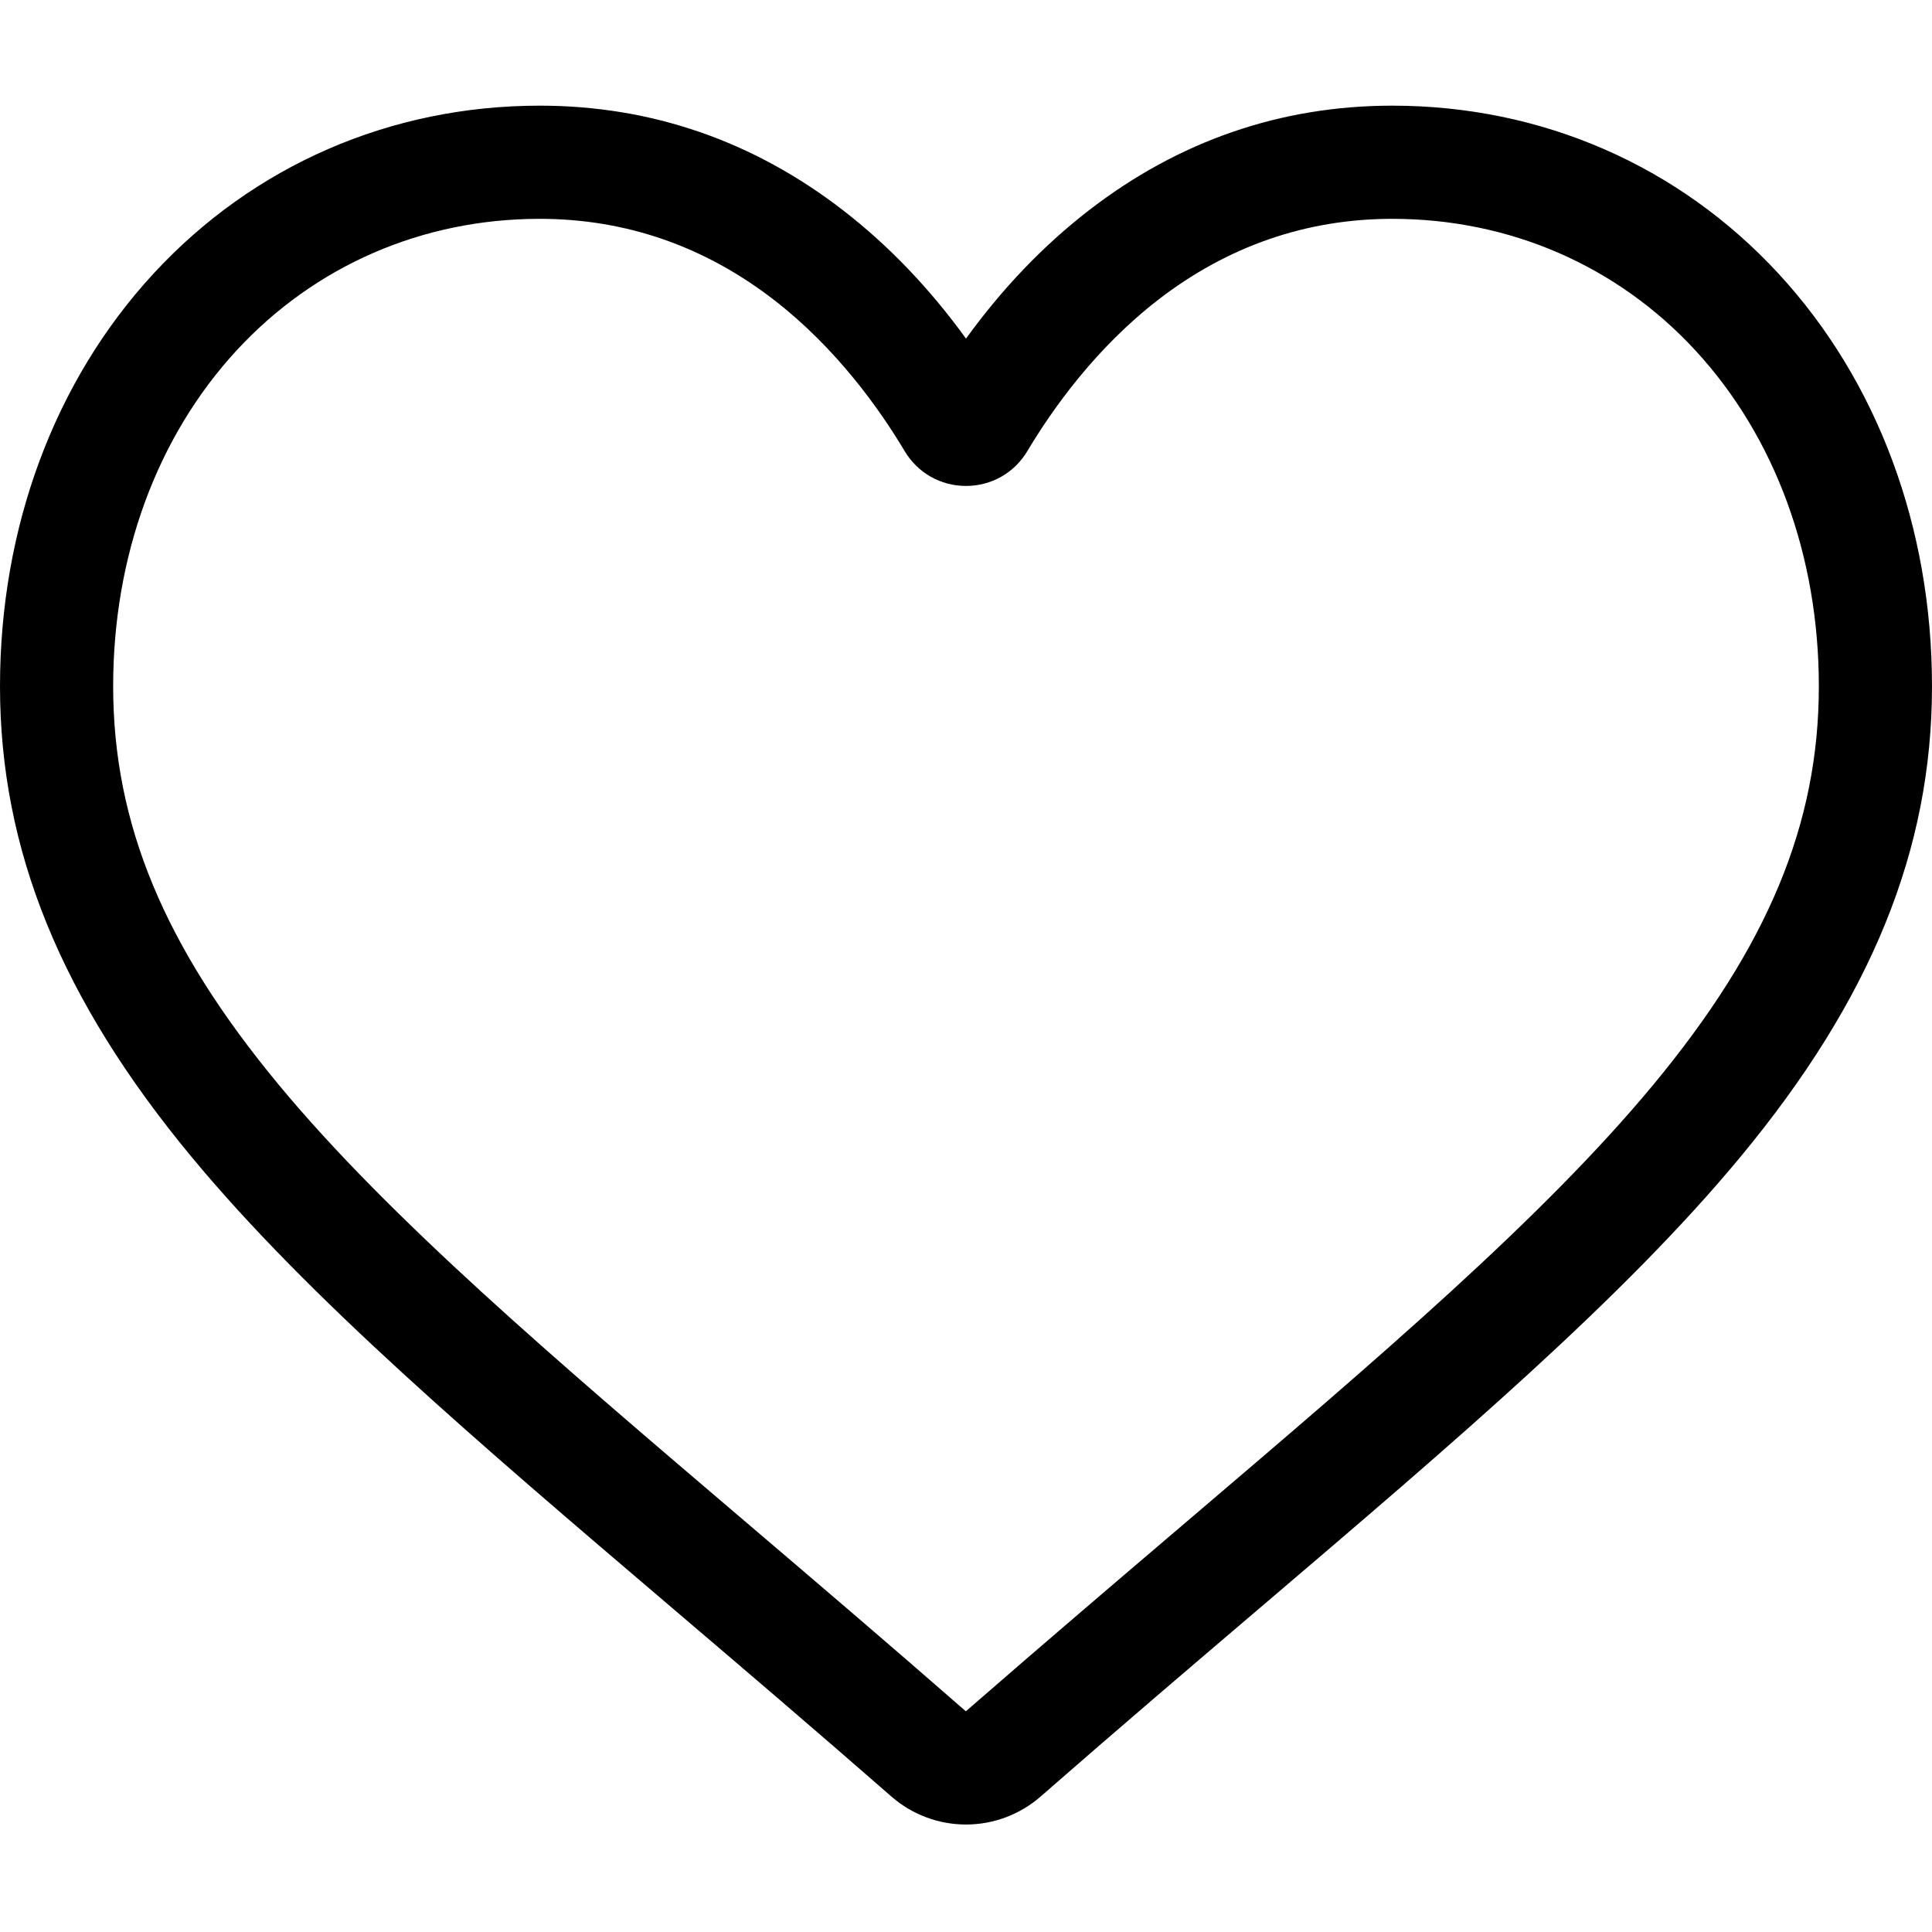
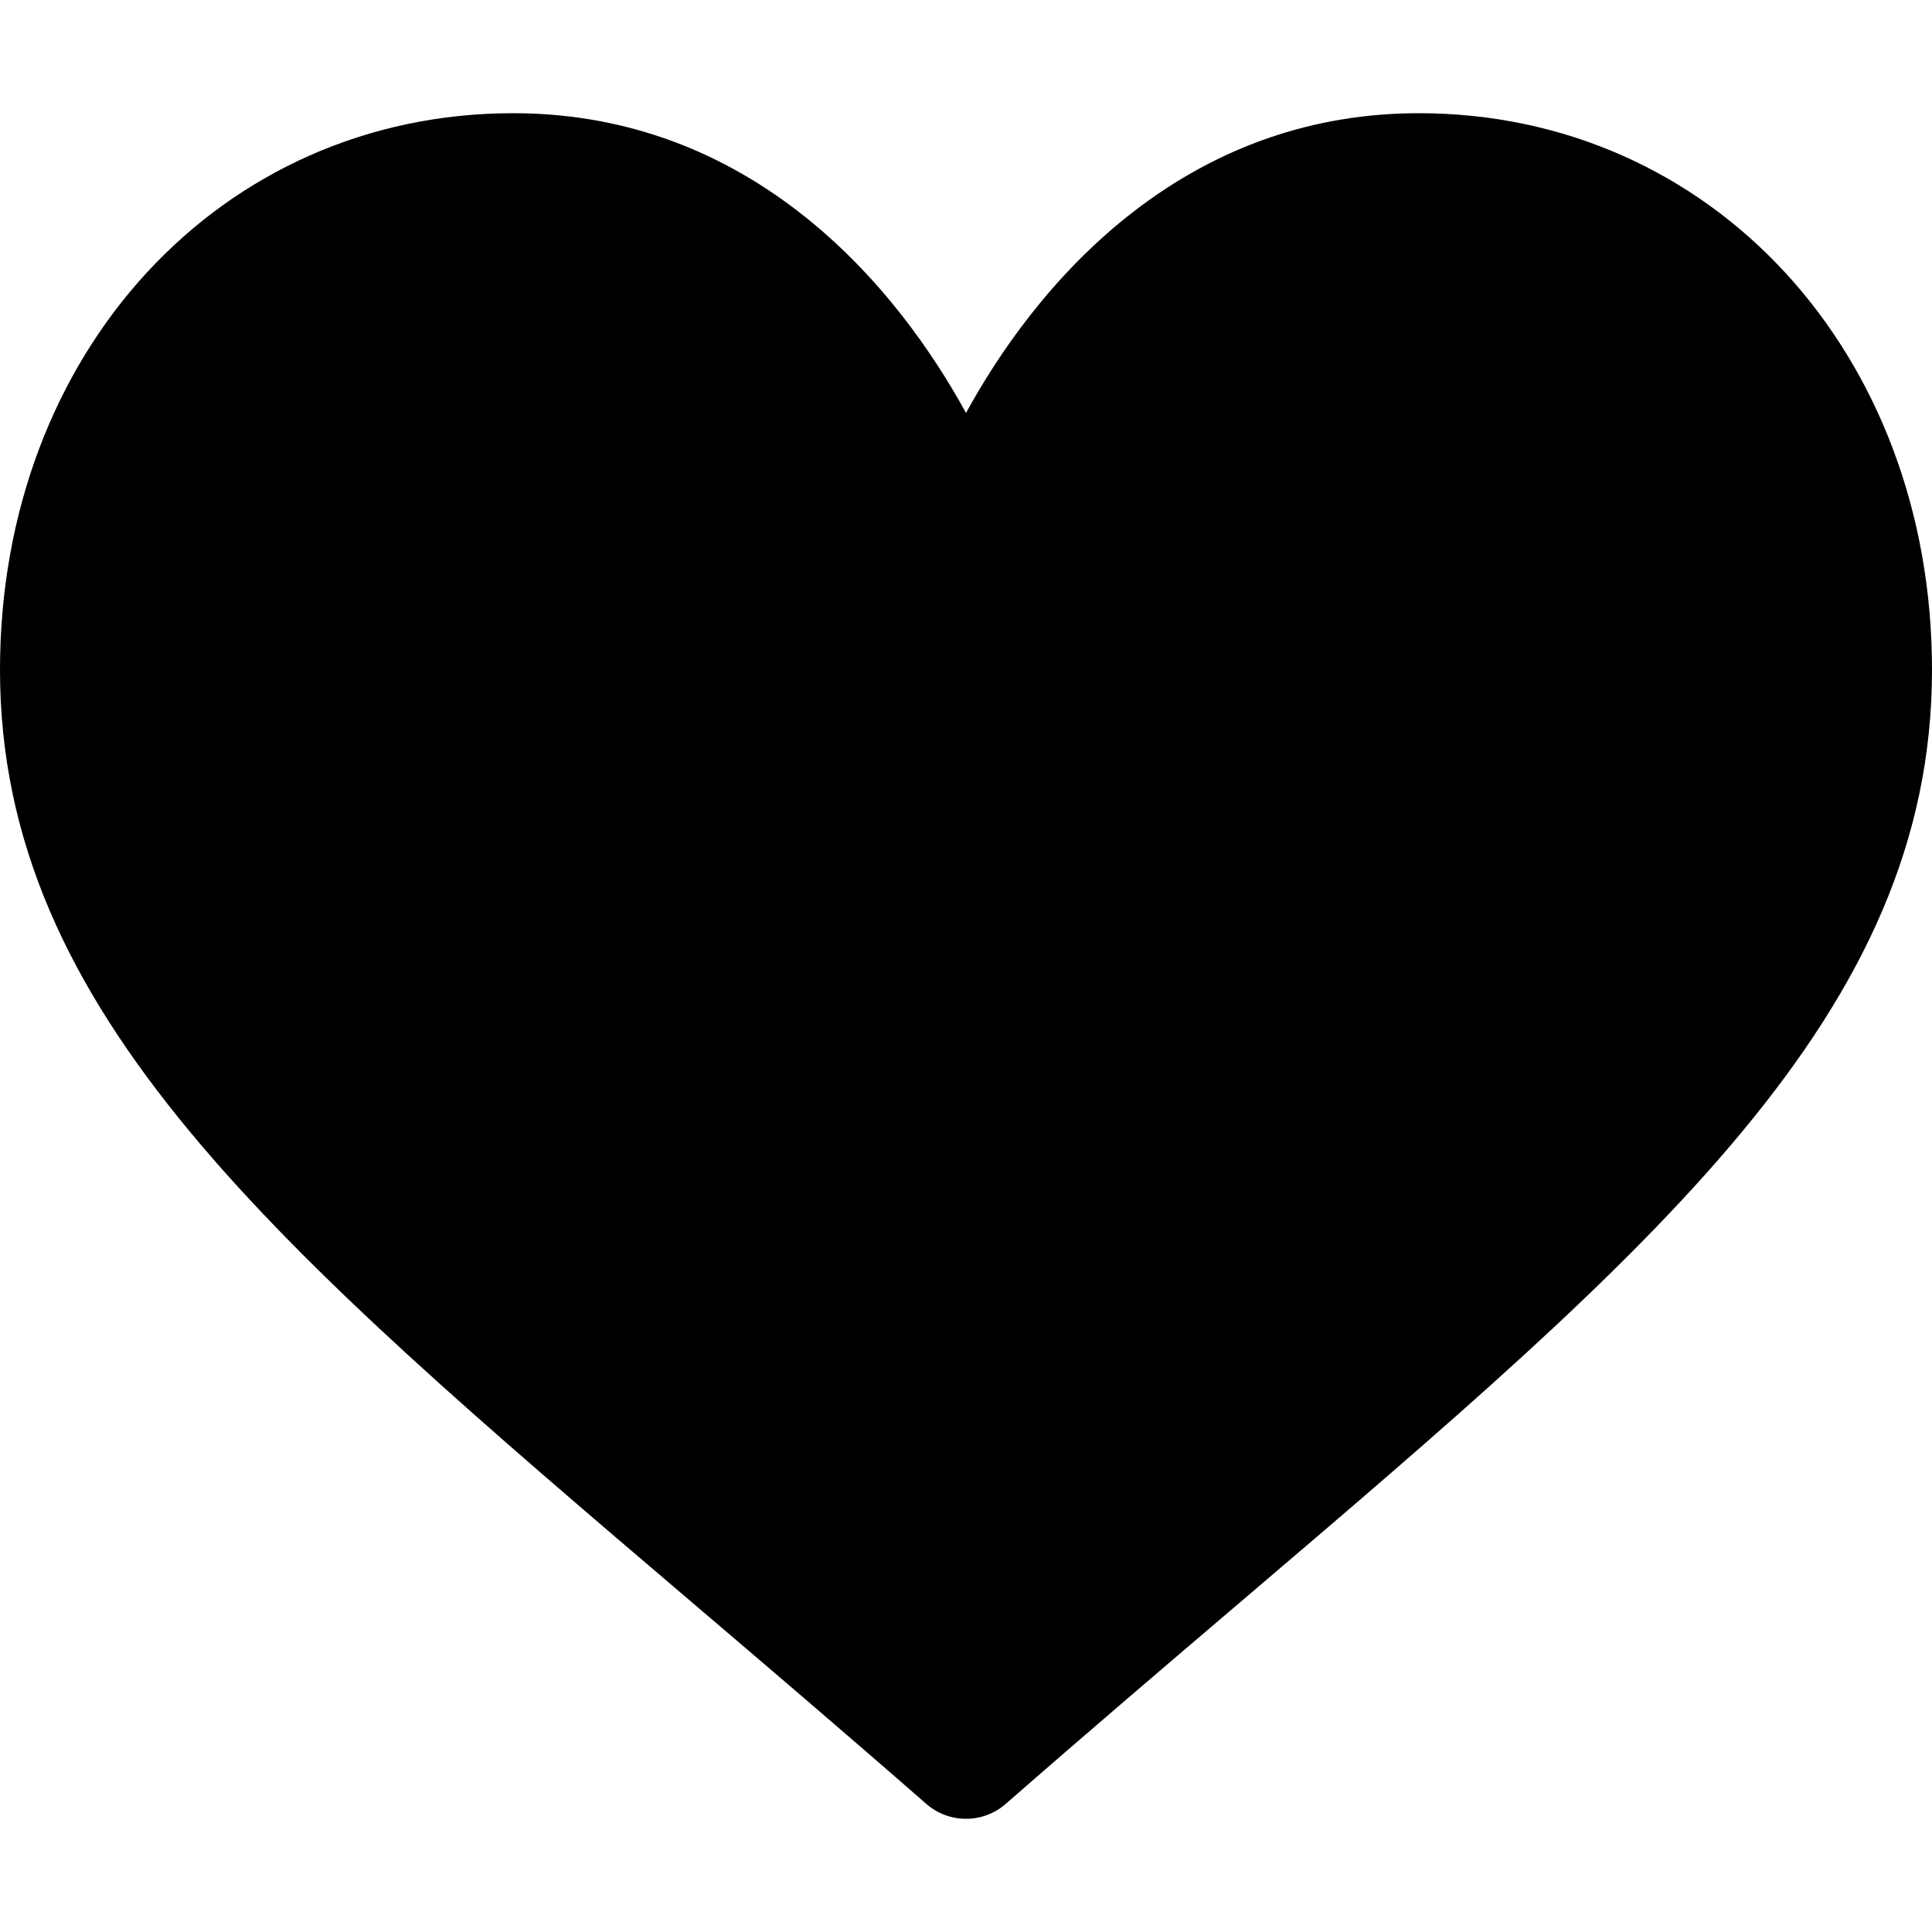
- <svg xmlns="http://www.w3.org/2000/svg" viewBox="0 -28 512.001 512">
-   <path d="m256 455.516c-7.289 0-14.316-2.641-19.793-7.438-20.684-18.086-40.625-35.082-58.219-50.074l-.09-.078c-51.582-43.957-96.125-81.918-127.117-119.312-34.645-41.805-50.781-81.441-50.781-124.742 0-42.07 14.426-80.883 40.617-109.293 26.504-28.746 62.871-44.578 102.414-44.578 29.555 0 56.621 9.344 80.445 27.77 12.023 9.301 22.922 20.684 32.523 33.961 9.605-13.277 20.5-24.66 32.527-33.961 23.824-18.426 50.891-27.77 80.445-27.77 39.539 0 75.91 15.832 102.414 44.578 26.191 28.41 40.613 67.223 40.613 109.293 0 43.301-16.133 82.938-50.777 124.738-30.992 37.398-75.531 75.355-127.105 119.309-17.625 15.016-37.598 32.039-58.328 50.168-5.473 4.789-12.504 7.43-19.789 7.43zm-112.969-425.523c-31.066 0-59.605 12.398-80.367 34.914-21.07 22.855-32.676 54.449-32.676 88.965 0 36.418 13.535 68.988 43.883 105.605 29.332 35.395 72.961 72.574 123.477 115.625l.094.078c17.66 15.051 37.68 32.113 58.516 50.332 20.961-18.254 41.012-35.344 58.707-50.418 50.512-43.051 94.137-80.223 123.469-115.617 30.344-36.617 43.879-69.188 43.879-105.605 0-34.516-11.605-66.109-32.676-88.965-20.758-22.516-49.301-34.914-80.363-34.914-22.758 0-43.652 7.234-62.102 21.5-16.441 12.719-27.895 28.797-34.609 40.047-3.453 5.785-9.531 9.238-16.262 9.238s-12.809-3.453-16.262-9.238c-6.711-11.25-18.164-27.328-34.609-40.047-18.449-14.266-39.344-21.5-62.098-21.5zm0 0" />
+ <svg xmlns="http://www.w3.org/2000/svg" version="1.1" id="Capa_1" x="0px" y="0px" viewBox="0 0 512 512" style="enable-background:new 0 0 512 512;" xml:space="preserve">
+   <g>
+     <g>
+       <path d="M376,30c-27.783,0-53.255,8.804-75.707,26.168c-21.525,16.647-35.856,37.85-44.293,53.268    c-8.437-15.419-22.768-36.621-44.293-53.268C189.255,38.804,163.783,30,136,30C58.468,30,0,93.417,0,177.514    c0,90.854,72.943,153.015,183.369,247.118c18.752,15.981,40.007,34.095,62.099,53.414C248.38,480.596,252.12,482,256,482    s7.62-1.404,10.532-3.953c22.094-19.322,43.348-37.435,62.111-53.425C439.057,330.529,512,268.368,512,177.514    C512,93.417,453.532,30,376,30z" />
+     </g>
+   </g>
+   <g>
+ </g>
+   <g>
+ </g>
+   <g>
+ </g>
+   <g>
+ </g>
+   <g>
+ </g>
+   <g>
+ </g>
+   <g>
+ </g>
+   <g>
+ </g>
+   <g>
+ </g>
+   <g>
+ </g>
+   <g>
+ </g>
+   <g>
+ </g>
+   <g>
+ </g>
+   <g>
+ </g>
+   <g>
+ </g>
</svg>
